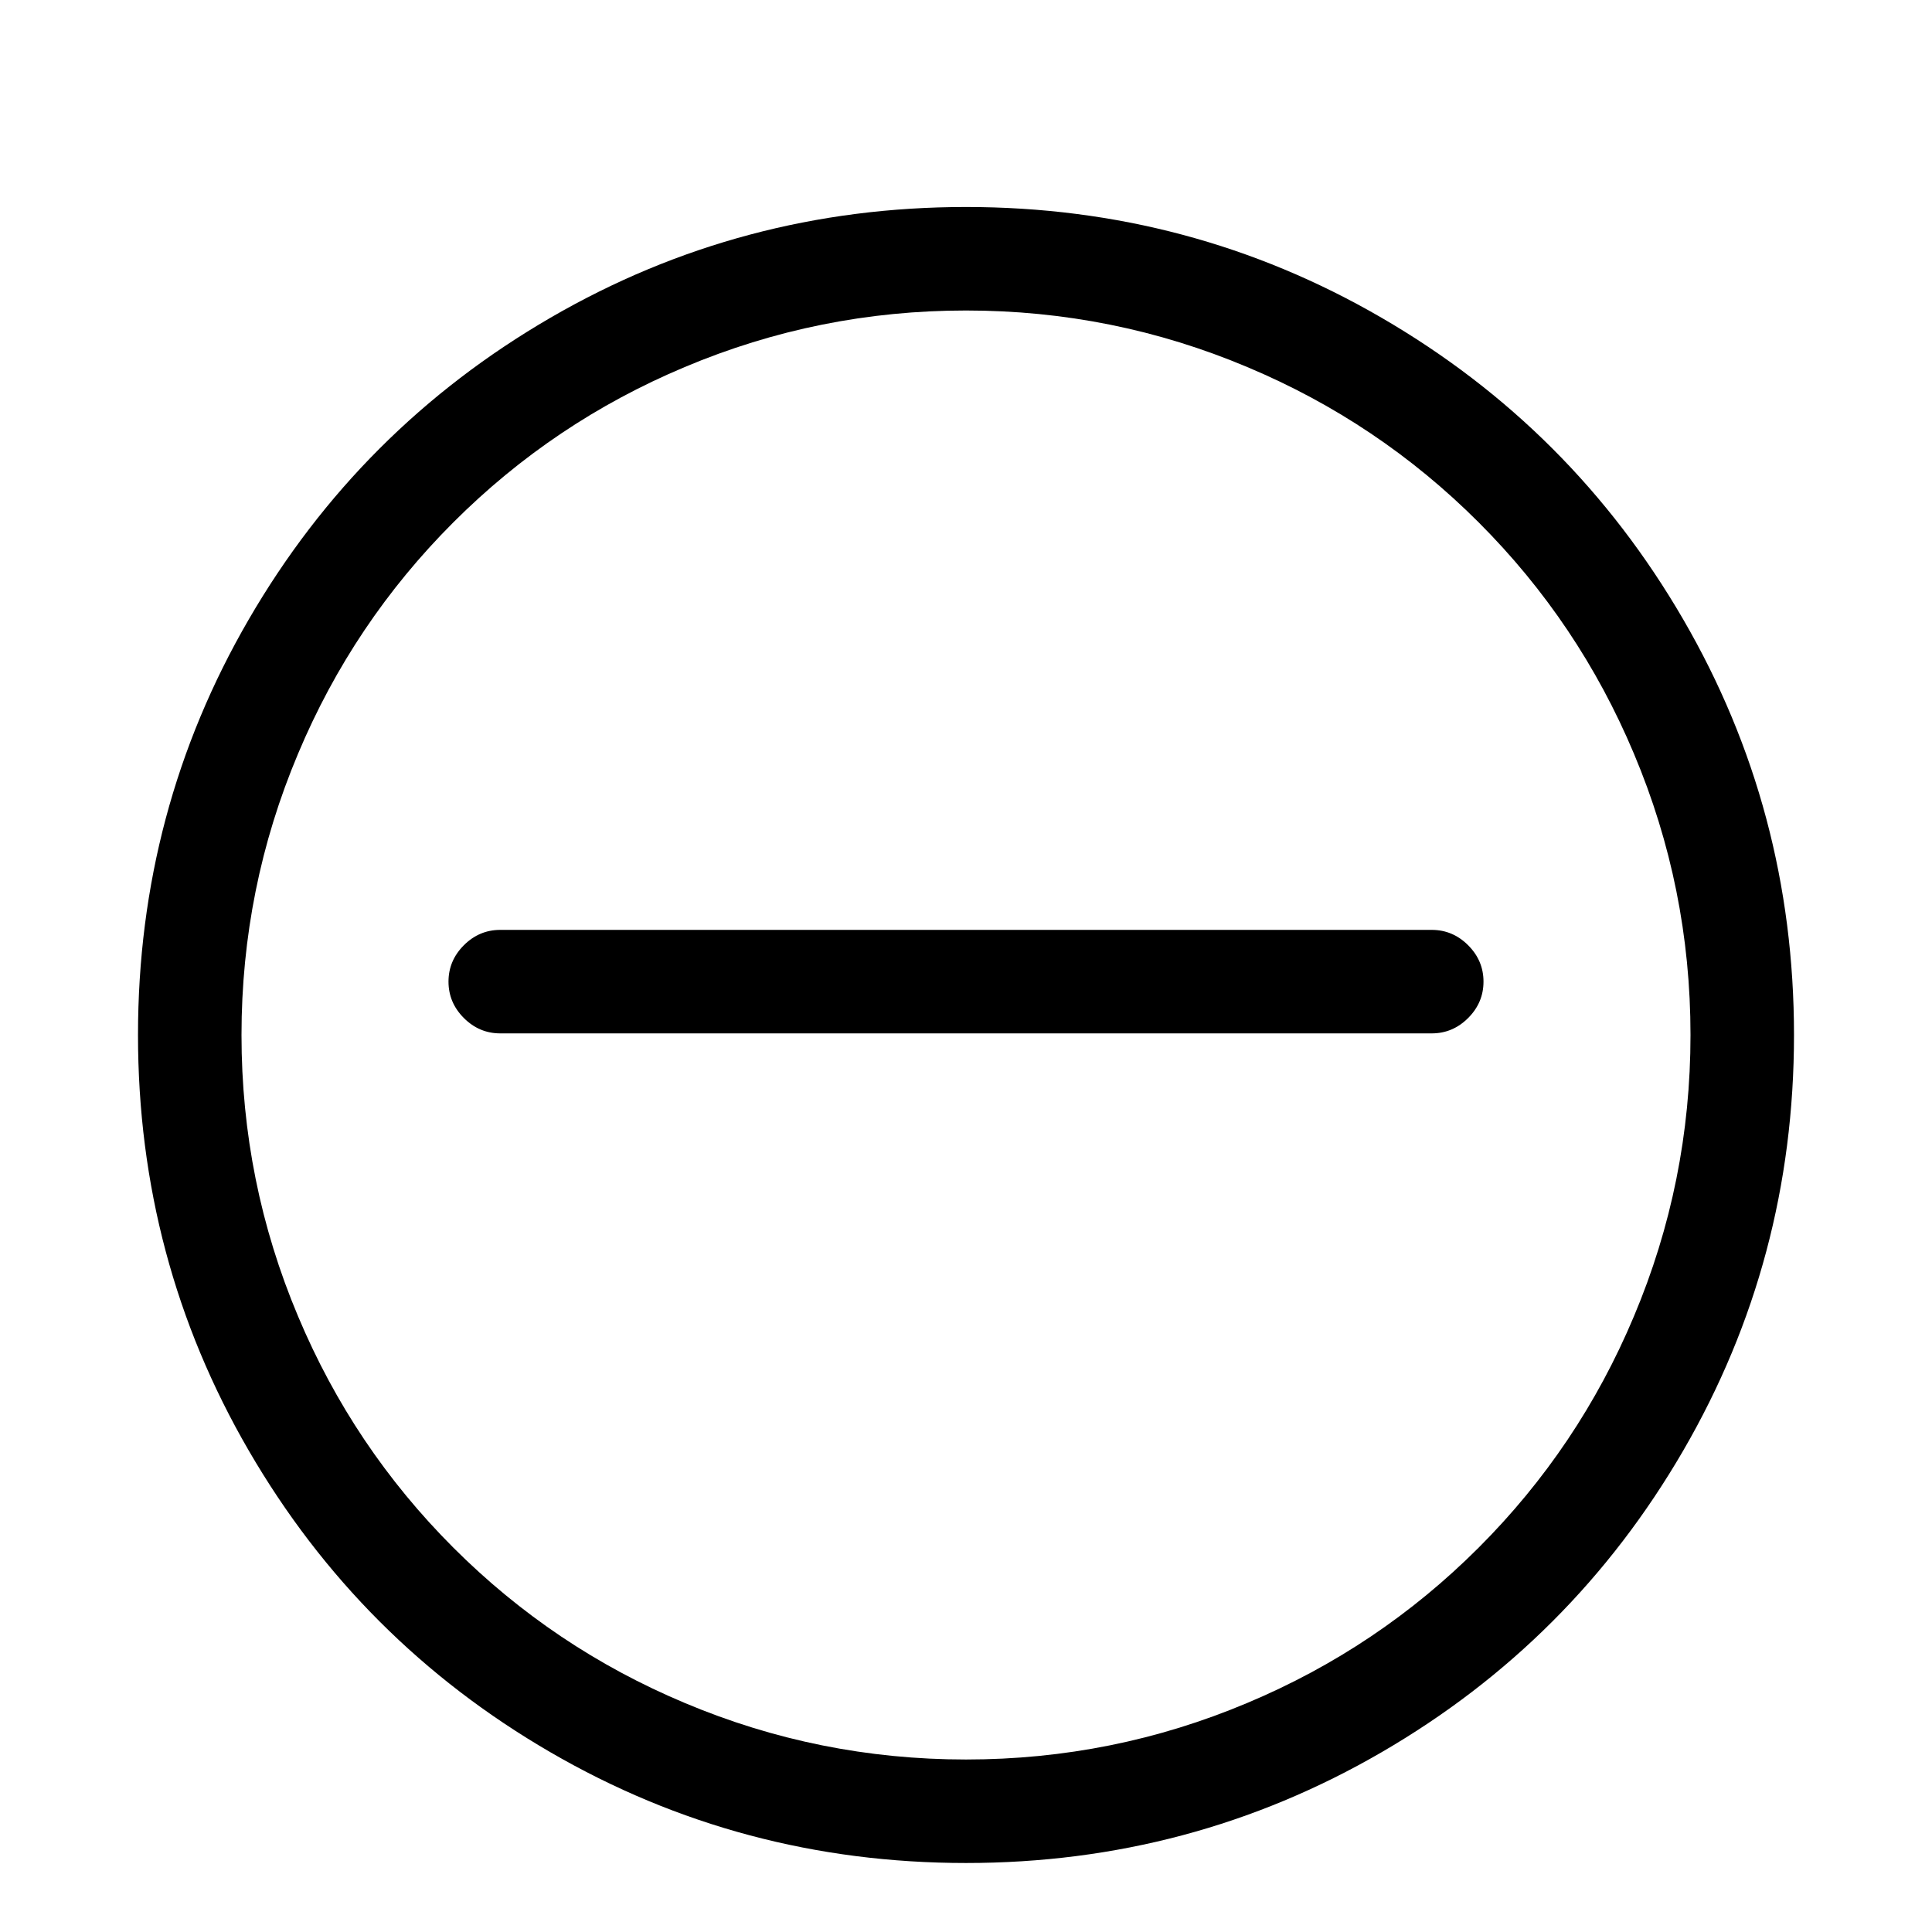
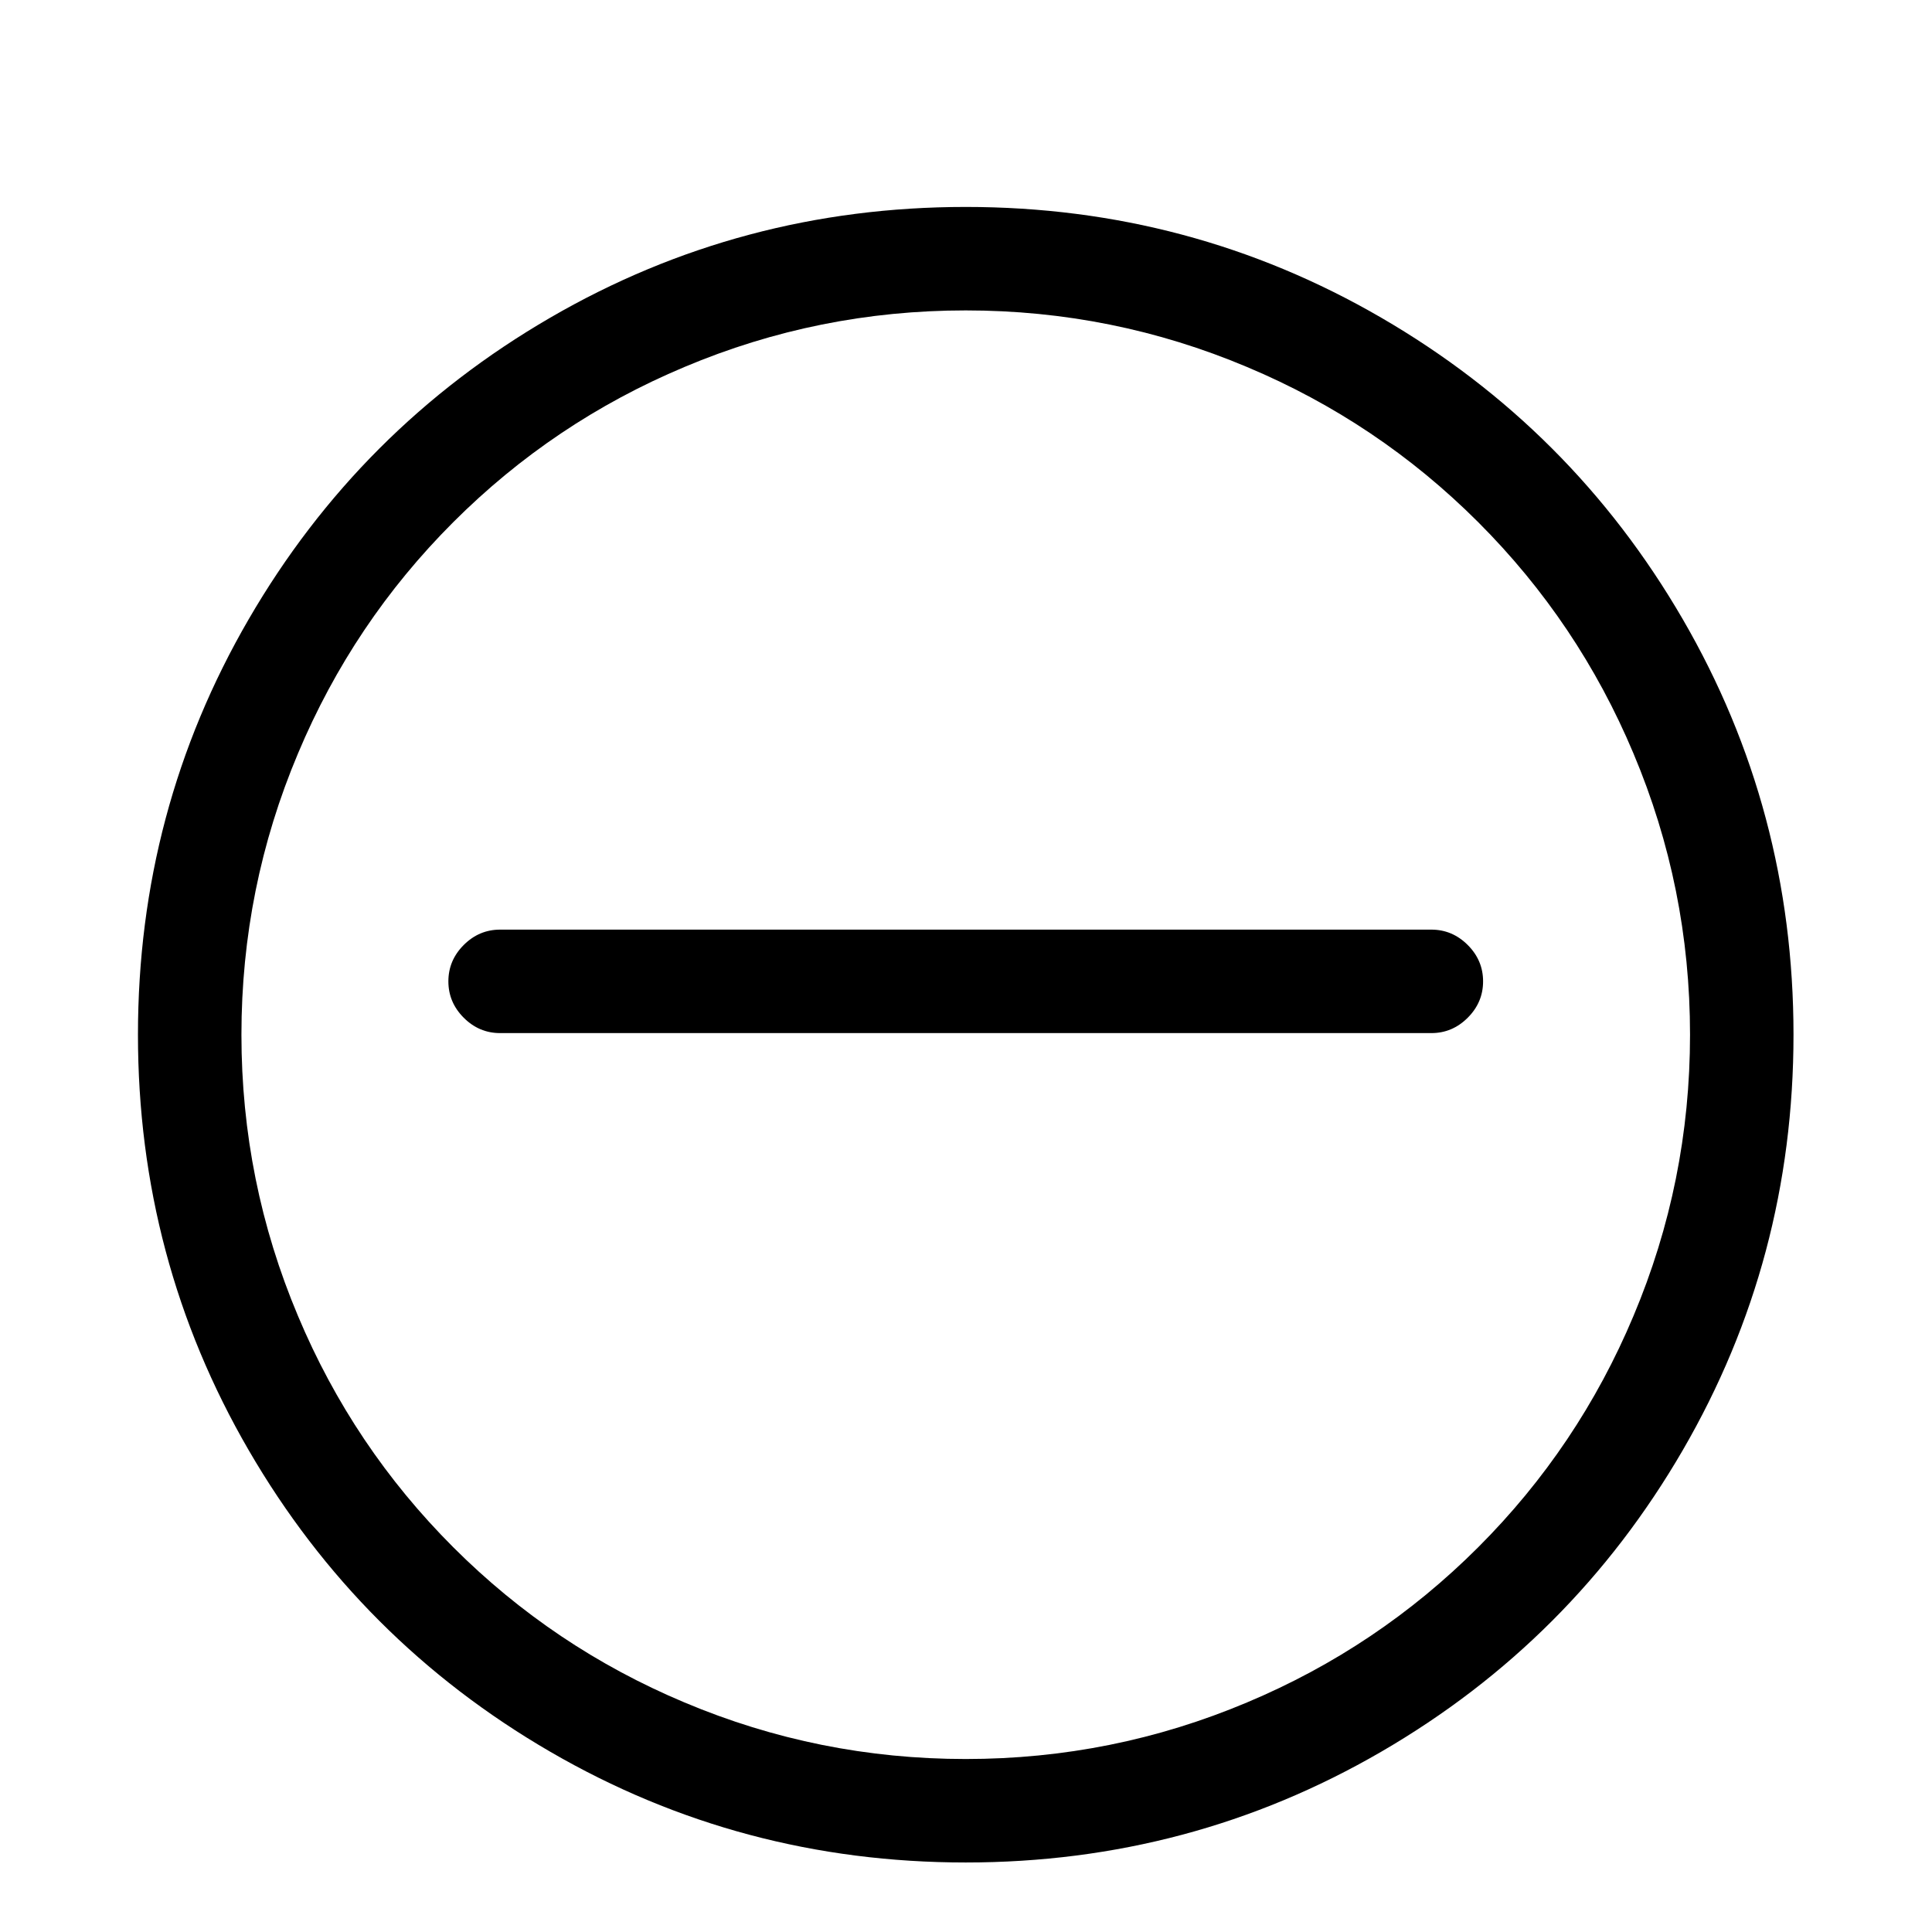
- <svg xmlns="http://www.w3.org/2000/svg" viewBox="0 0 1194.667 1194.667">
+ <svg xmlns="http://www.w3.org/2000/svg" viewBox="0 0 1195 1195">
  <path d="M597.333 192q91 0 174 35 81 34 143 96t96 143q35 83 35 174t-35 174q-34 81-96 143t-143 96q-83 35-174 35t-174-35q-81-34-143-96t-96-143q-35-83-35-174t35-174q34-81 96-143t143-96q83-35 174-35zm0-64q-139 0-257 68.5T153.833 383t-68.5 257 68.5 257 186.5 186.5 257 68.5 257-68.5 186.5-186.5 68.5-257-68.5-257-186.5-186.5-257-68.5zm288 511h-576q-13 0-22.5-9.5t-9.5-22.5 9.5-22.5 22.5-9.5h576q13 0 22.5 9.5t9.5 22.5-9.5 22.5-22.5 9.5z" />
</svg>
